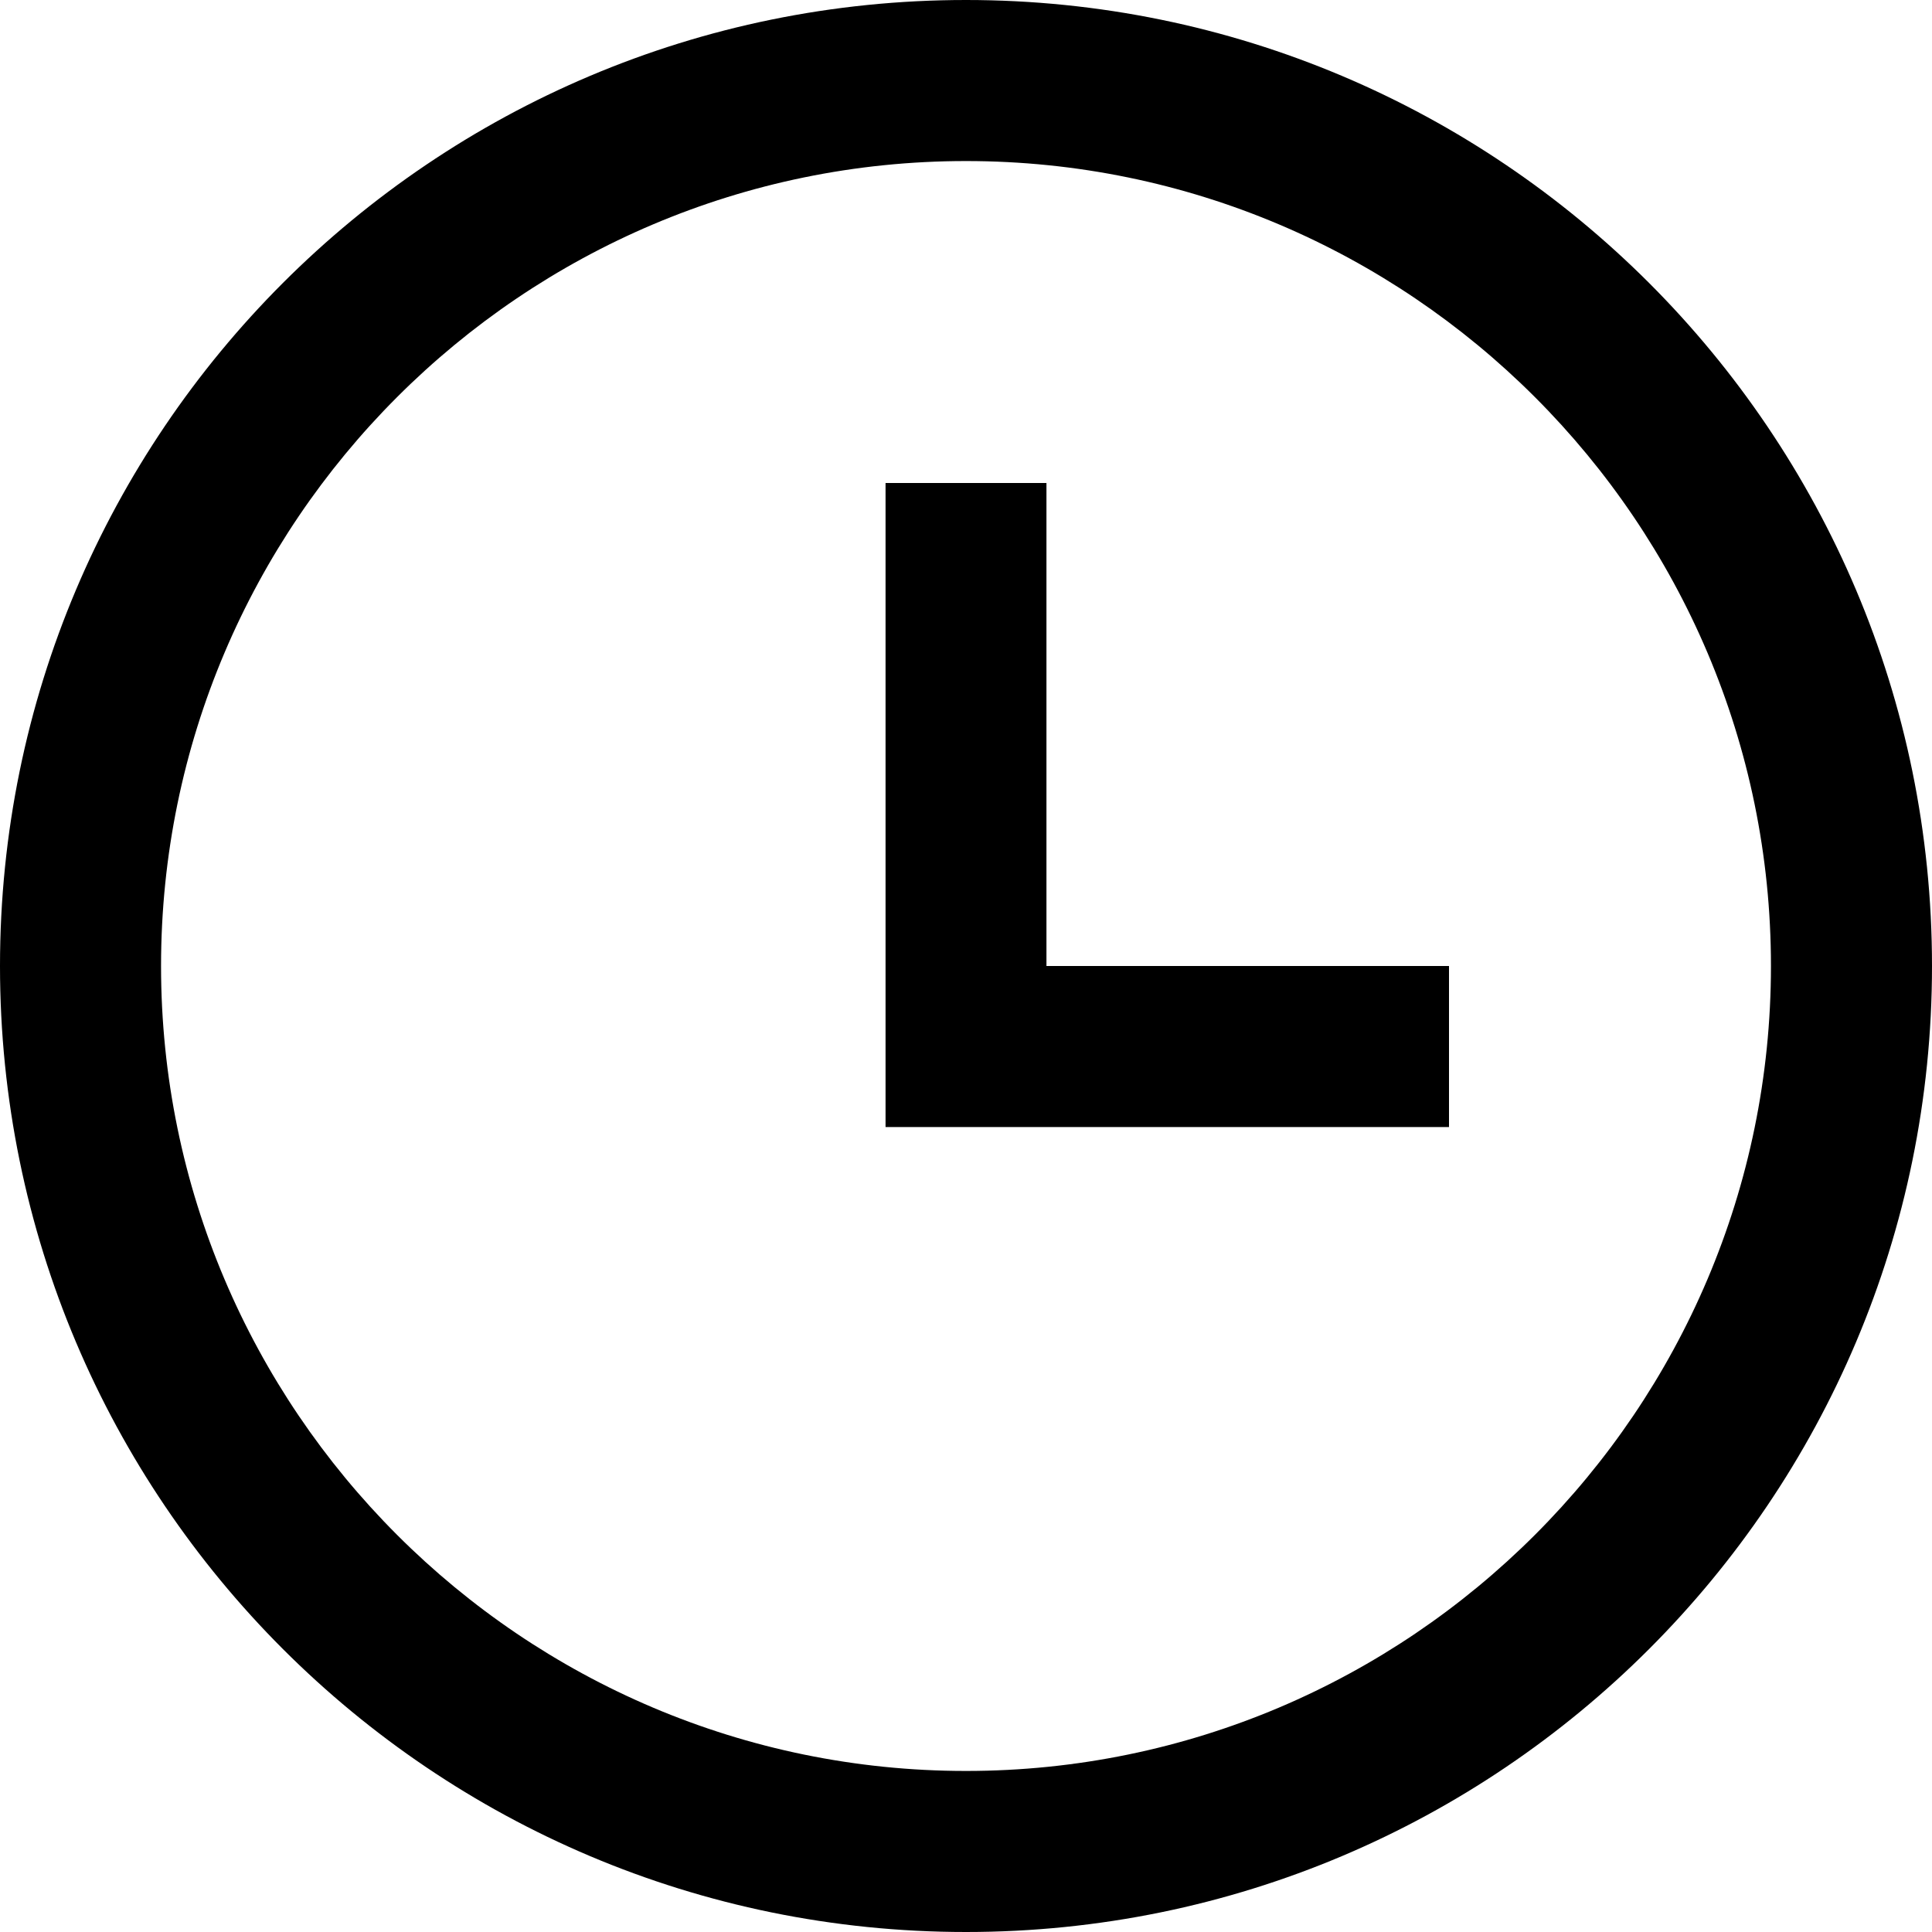
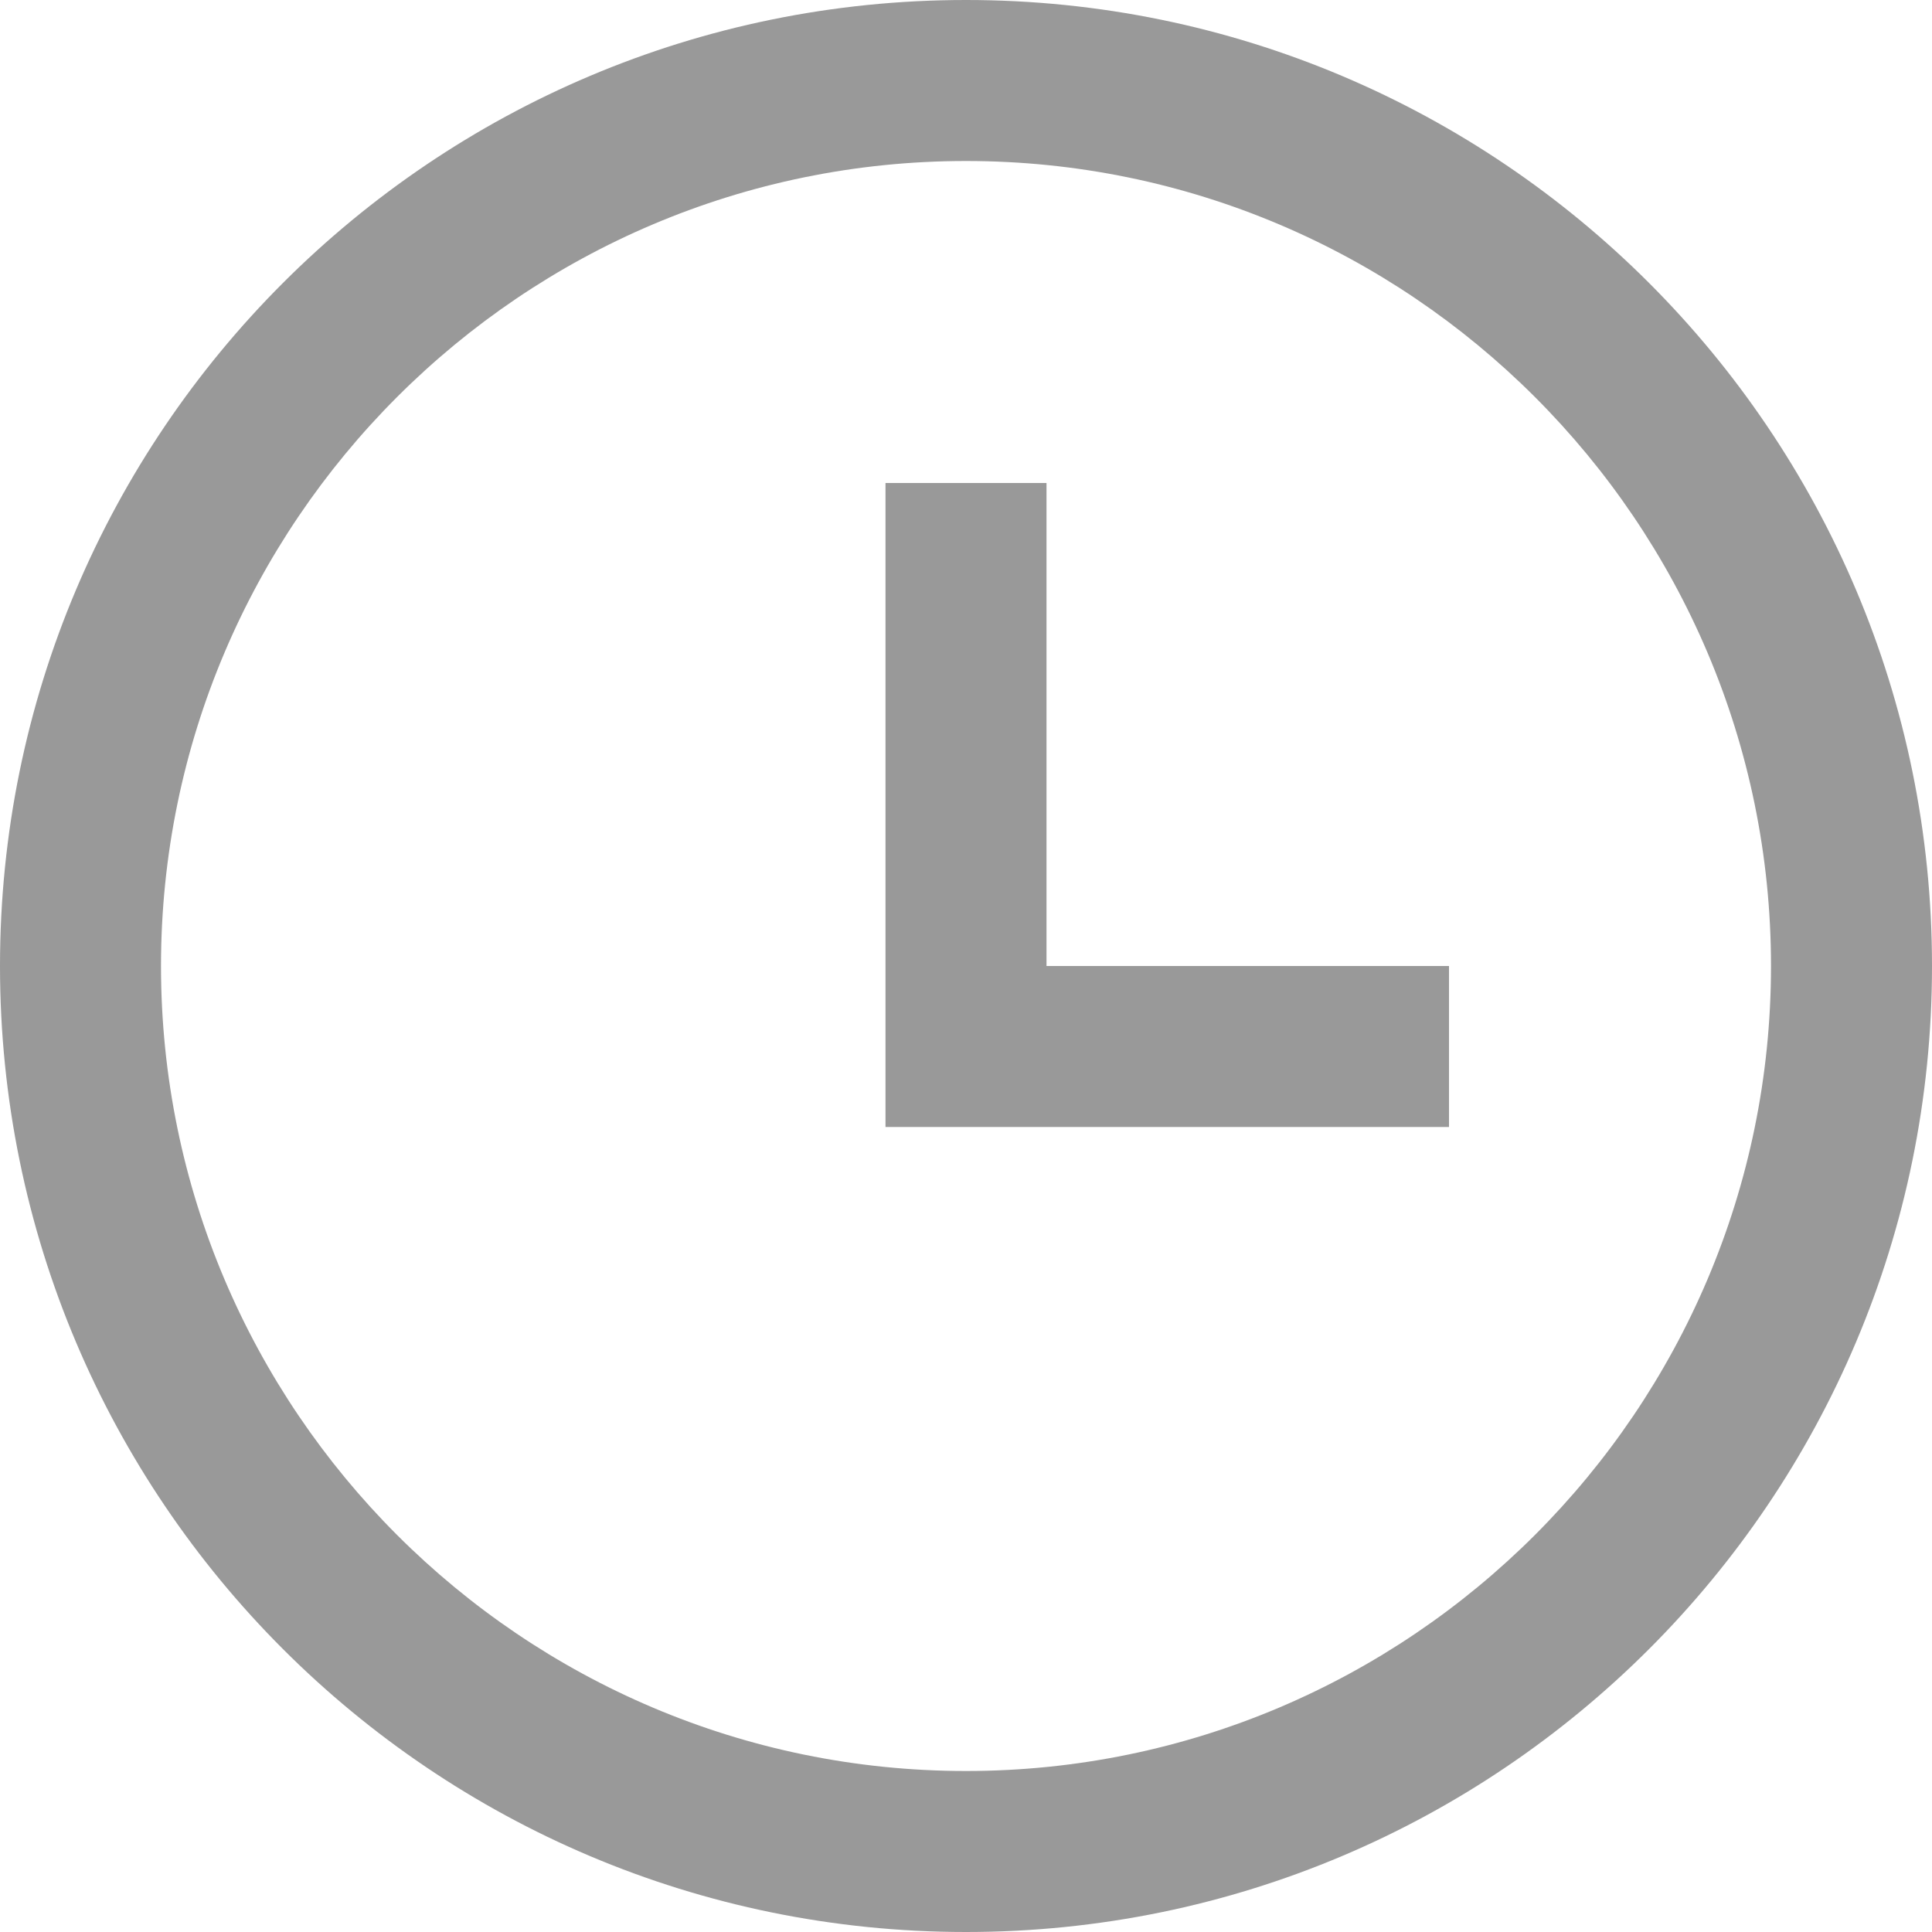
- <svg xmlns="http://www.w3.org/2000/svg" width="14" height="14" viewBox="0 0 14 14" fill="none">
-   <path d="M7 1.167C10.216 1.167 12.833 3.784 12.833 7C12.833 10.216 10.216 12.833 7 12.833C3.784 12.833 1.167 10.216 1.167 7C1.167 3.784 3.784 1.167 7 1.167ZM7 0C3.134 0 0 3.134 0 7C0 10.866 3.134 14 7 14C10.866 14 14 10.866 14 7C14 3.134 10.866 0 7 0ZM7.583 7V3.5H6.417V8.167H10.5V7H7.583Z" fill="#000000" />
+ <svg xmlns="http://www.w3.org/2000/svg" width="24" height="24" viewBox="0 0 24 24" fill="none">
+   <path d="M12 2C17.514 2 22 6.486 22 12C22 17.514 17.514 22 12 22C6.486 22 2 17.514 2 12C2 6.486 6.486 2 12 2ZM12 0C5.373 0 0 5.373 0 12C0 18.627 5.373 24 12 24C18.627 24 24 18.627 24 12C24 5.373 18.627 0 12 0ZM13 12V6H11V14H18V12H13Z" fill="#999999" />
</svg>
